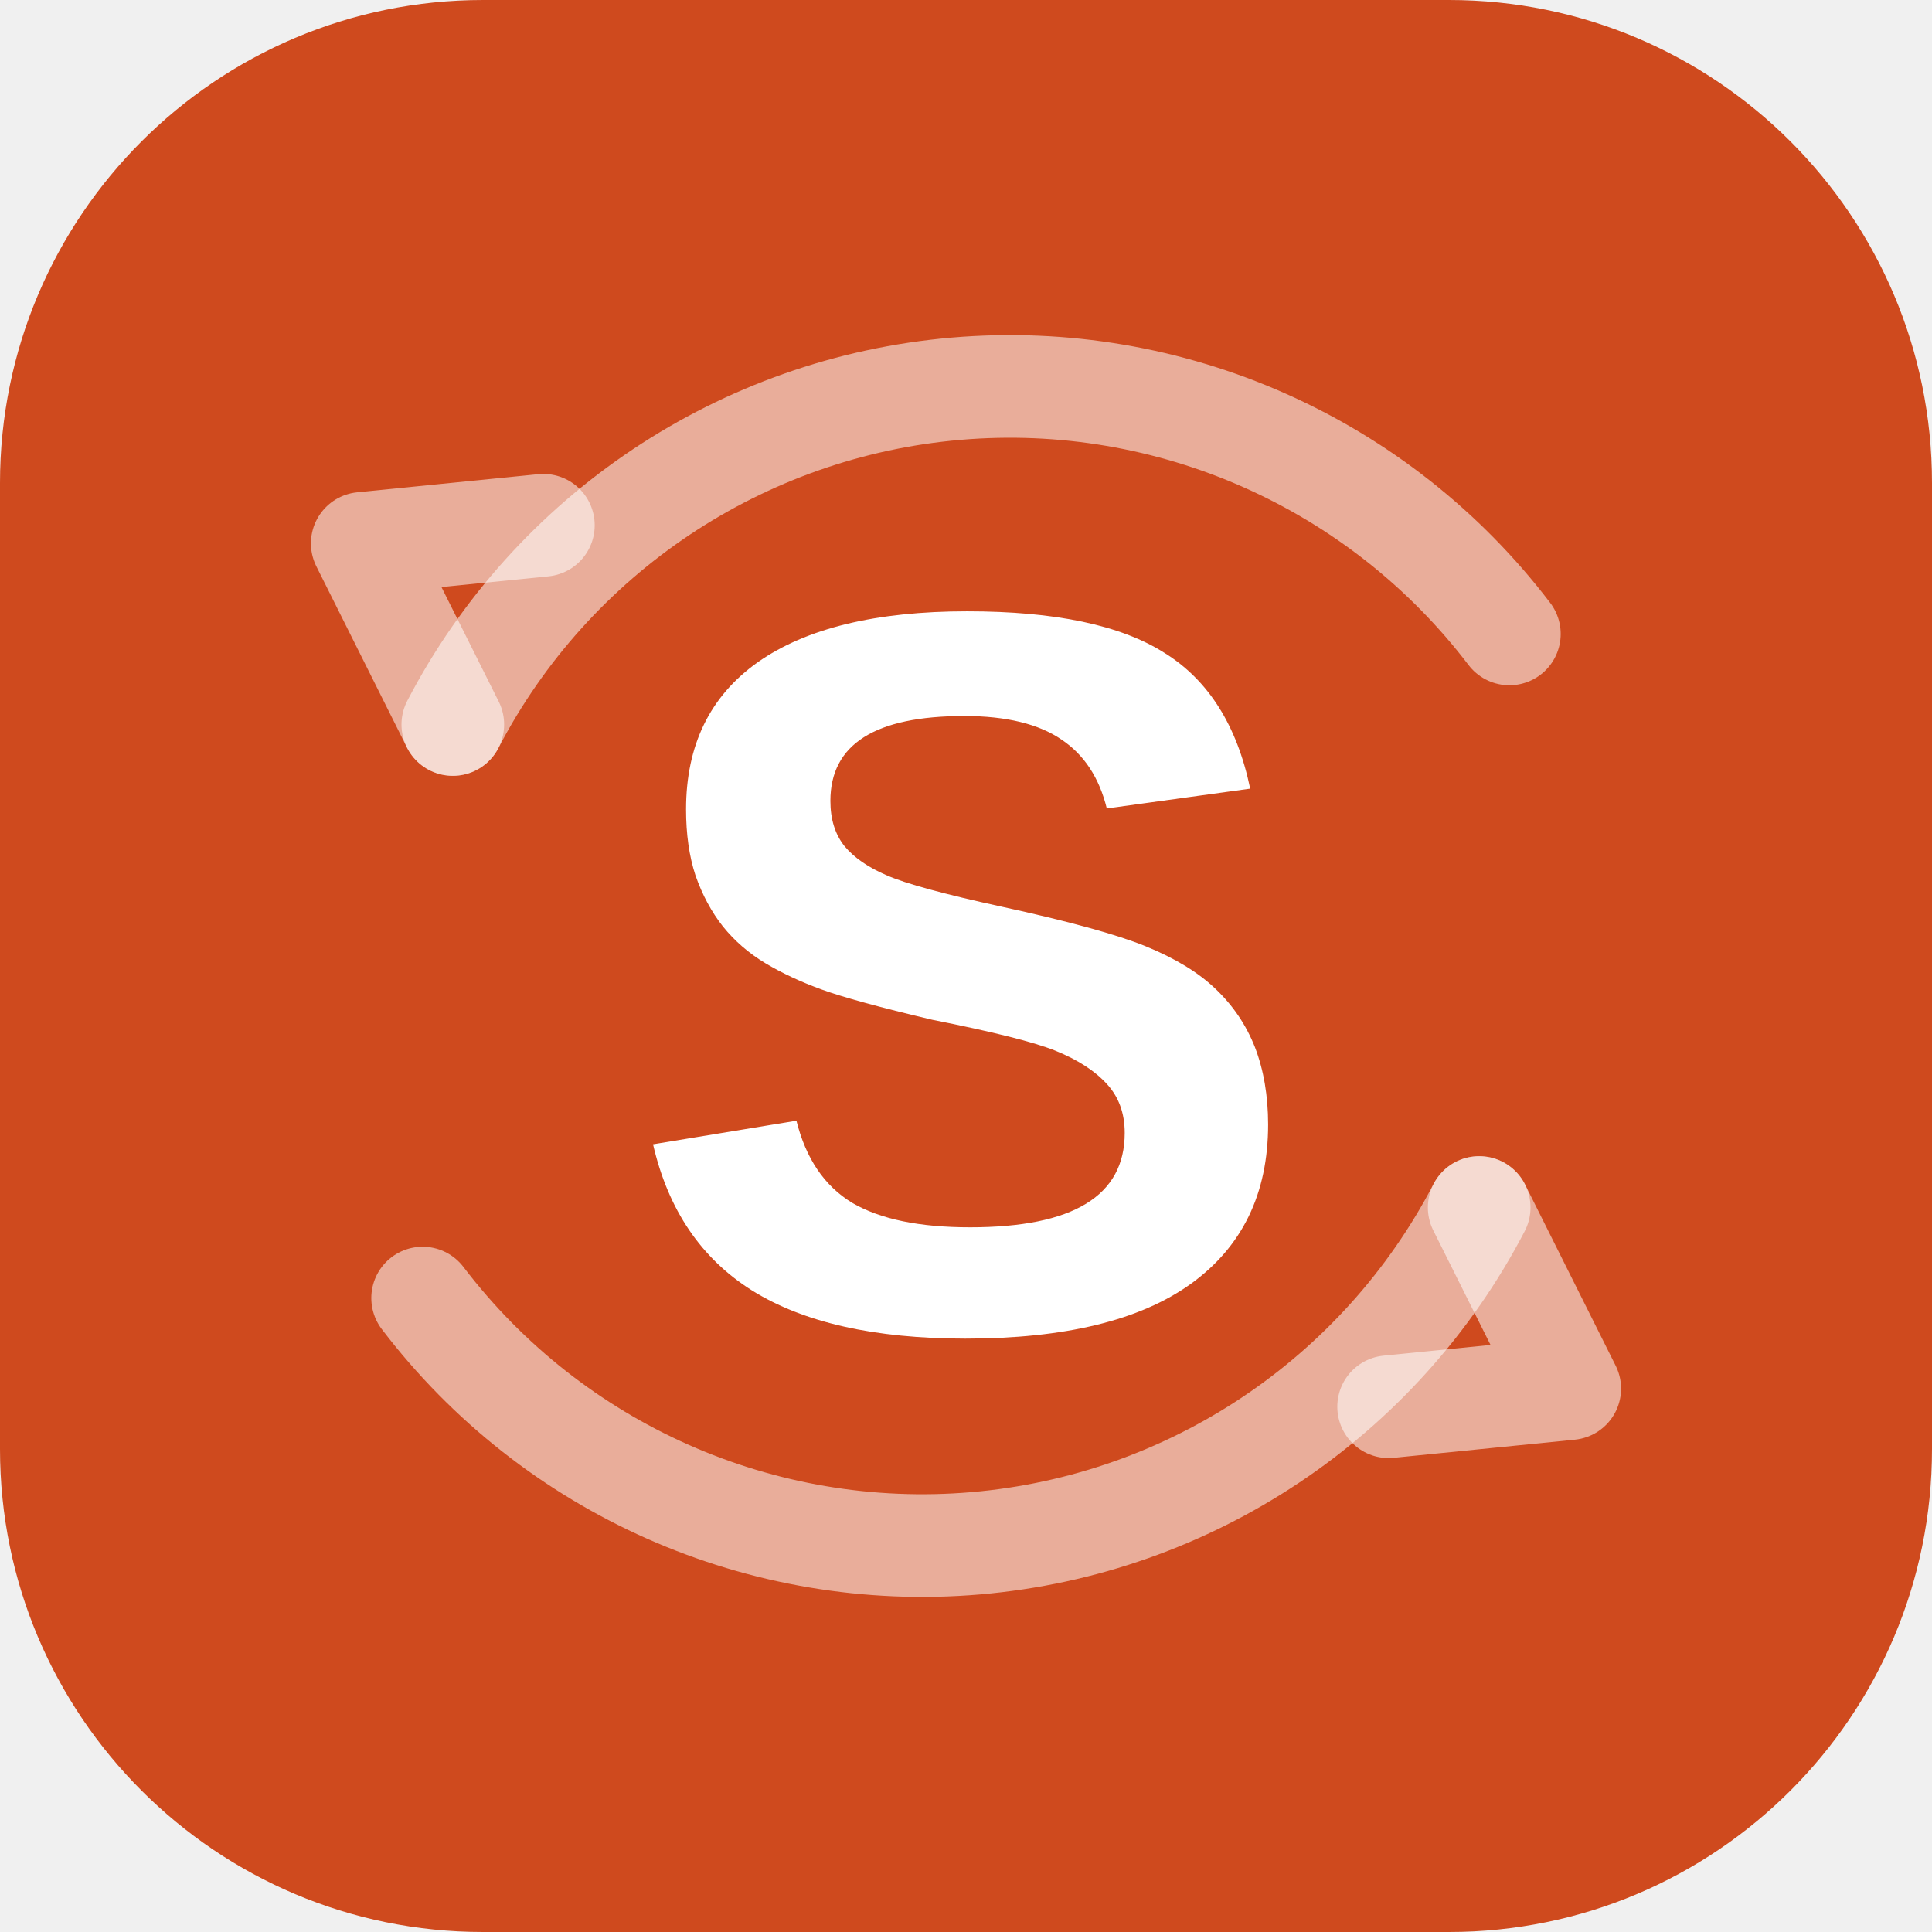
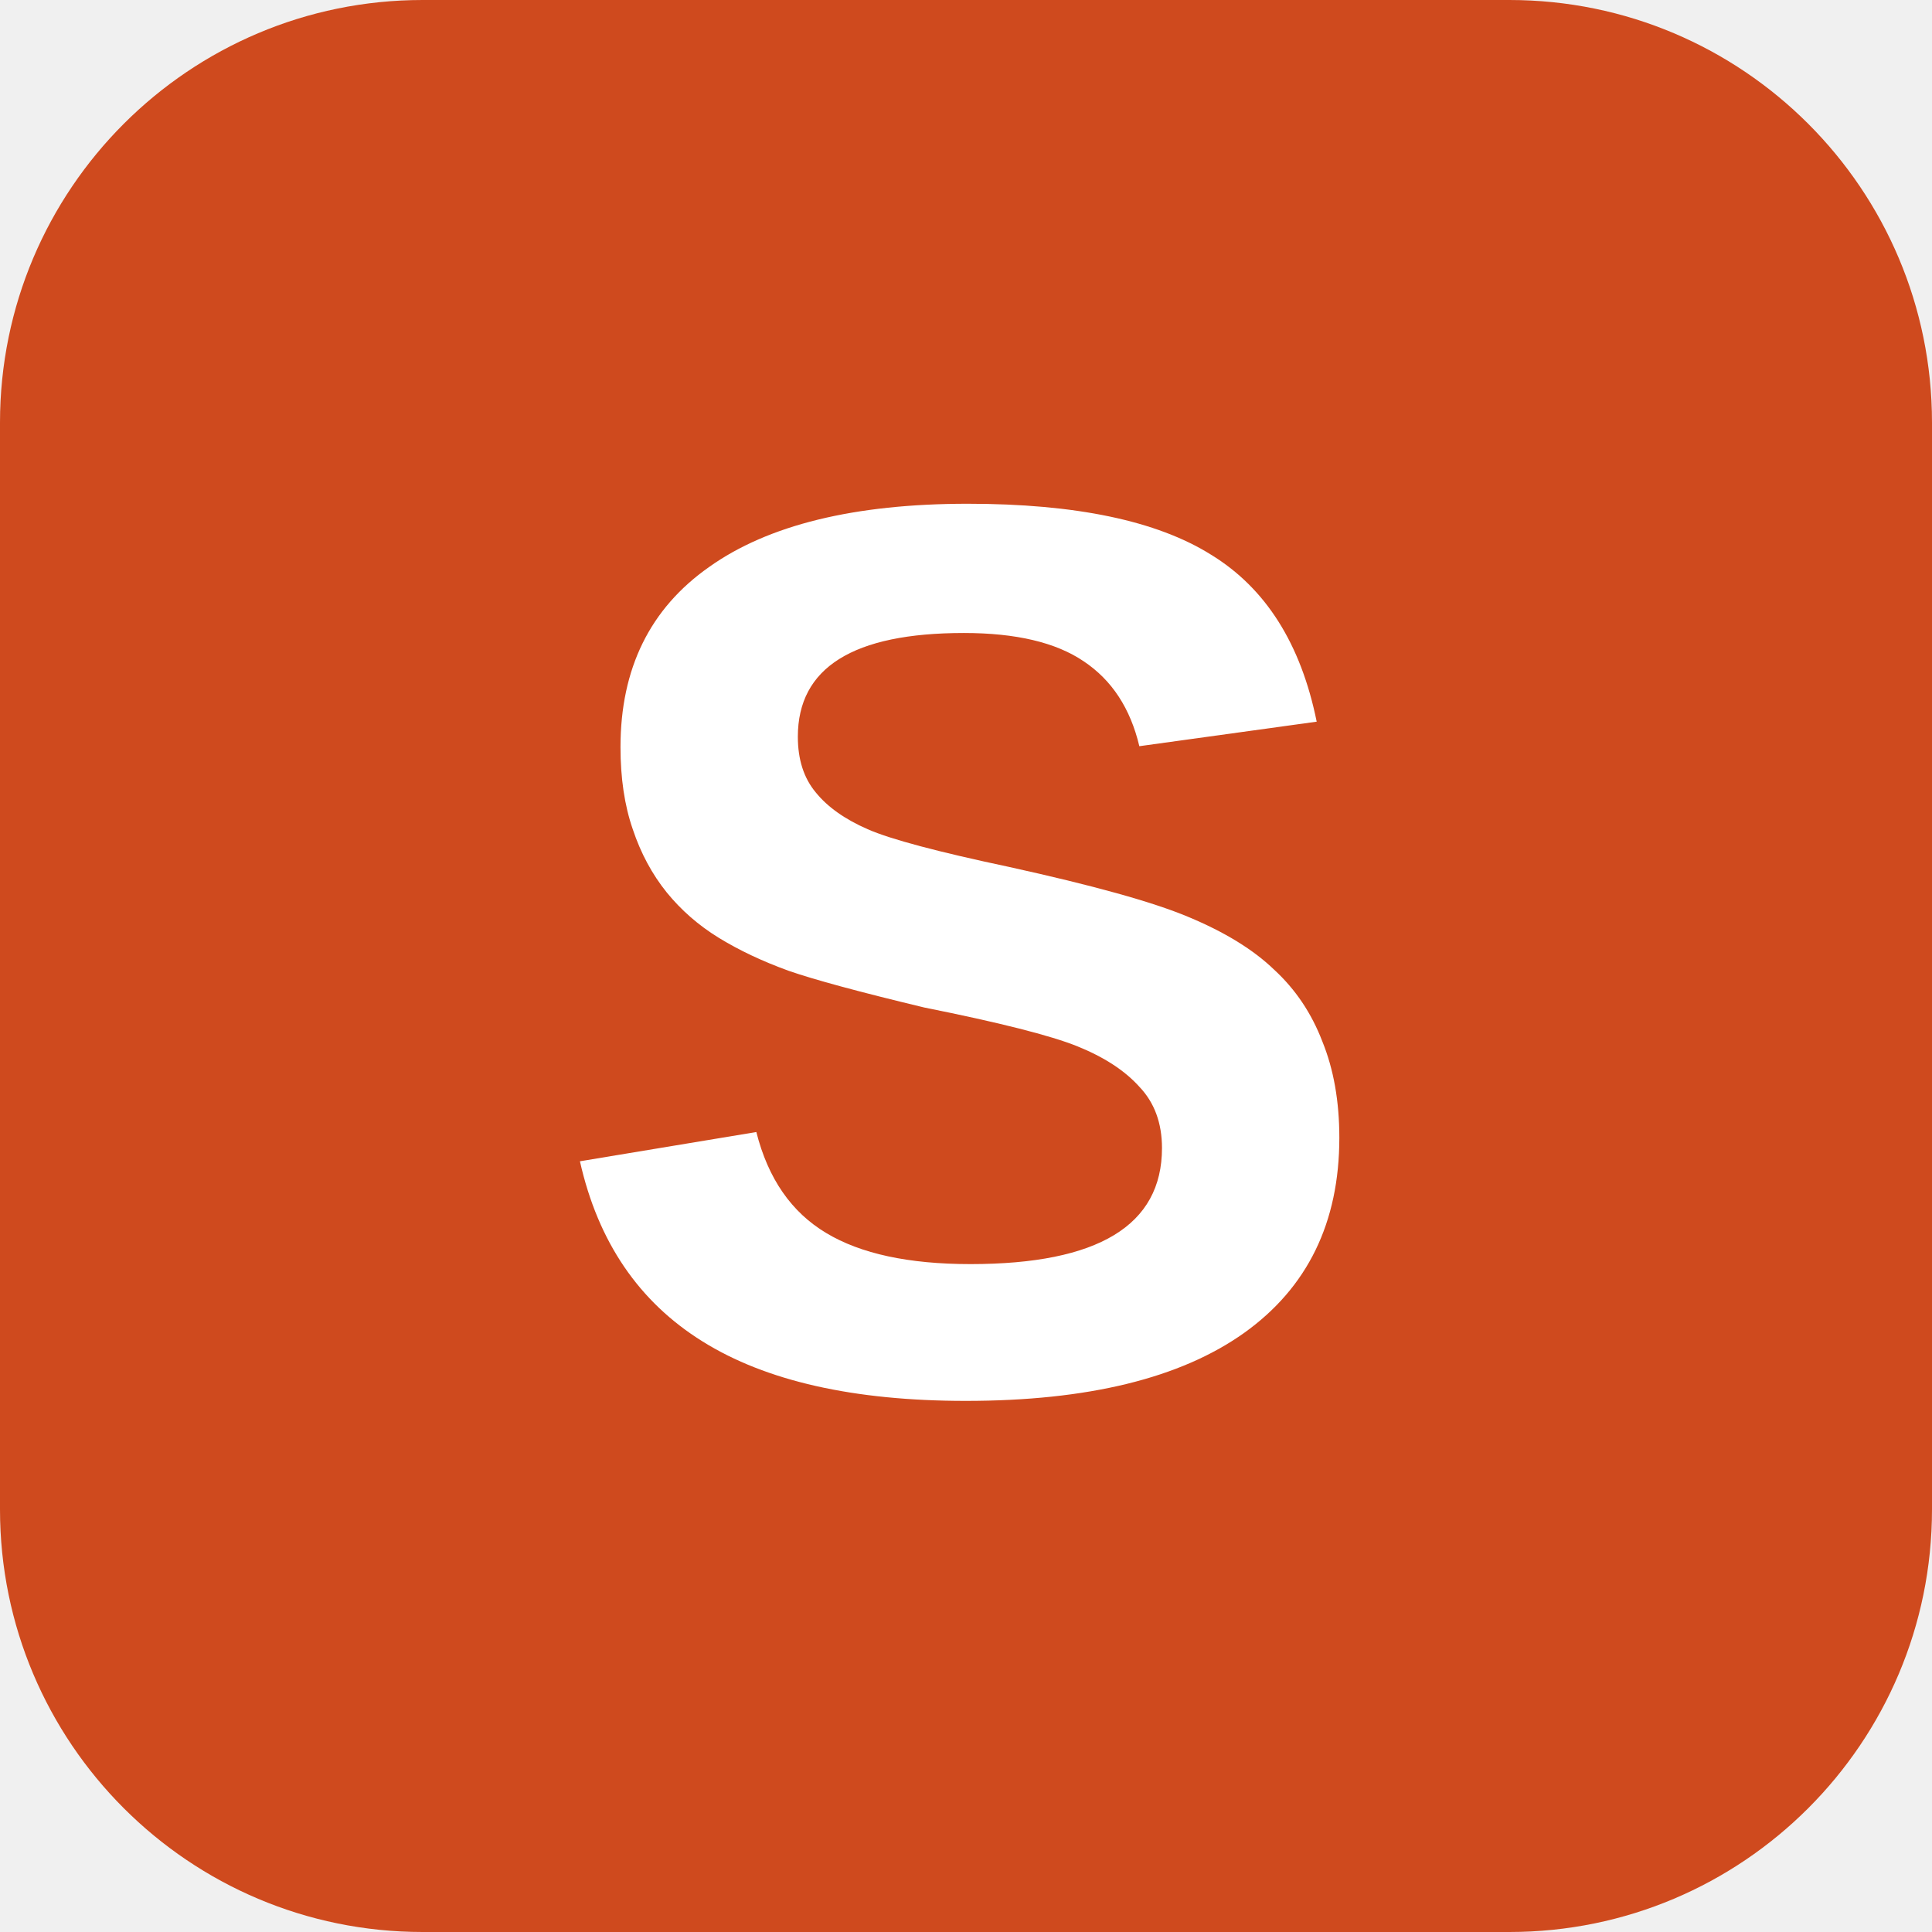
<svg xmlns="http://www.w3.org/2000/svg" width="32" height="32" viewBox="0 0 32 32">
-   <rect width="32" height="32" rx="8" fill="#cf4a1e" />
-   <g fill="none" stroke="#ffffff" stroke-opacity="0.55" stroke-width="1.7" stroke-linecap="round" stroke-linejoin="round">
-     <path d="M25 10.5A10.4 10.4 0 0 0 7.5 12" />
-     <path d="M7.5 12 6 9l3-.3" />
-     <path d="M7 21.5A10.4 10.4 0 0 0 24.5 20" />
-     <path d="M24.5 20 26 23l-3 .3" />
-   </g>
-   <text x="16" y="22" font-family="Archivo, Arial, sans-serif" font-size="17" font-weight="900" fill="#ffffff" text-anchor="middle">S</text>
+   <rect width="32" height="32" rx="7" fill="#cf4a1e" />
+   <text x="16" y="23" font-family="Archivo, Arial, sans-serif" font-size="21" font-weight="900" fill="#ffffff" text-anchor="middle">S</text>
</svg>
